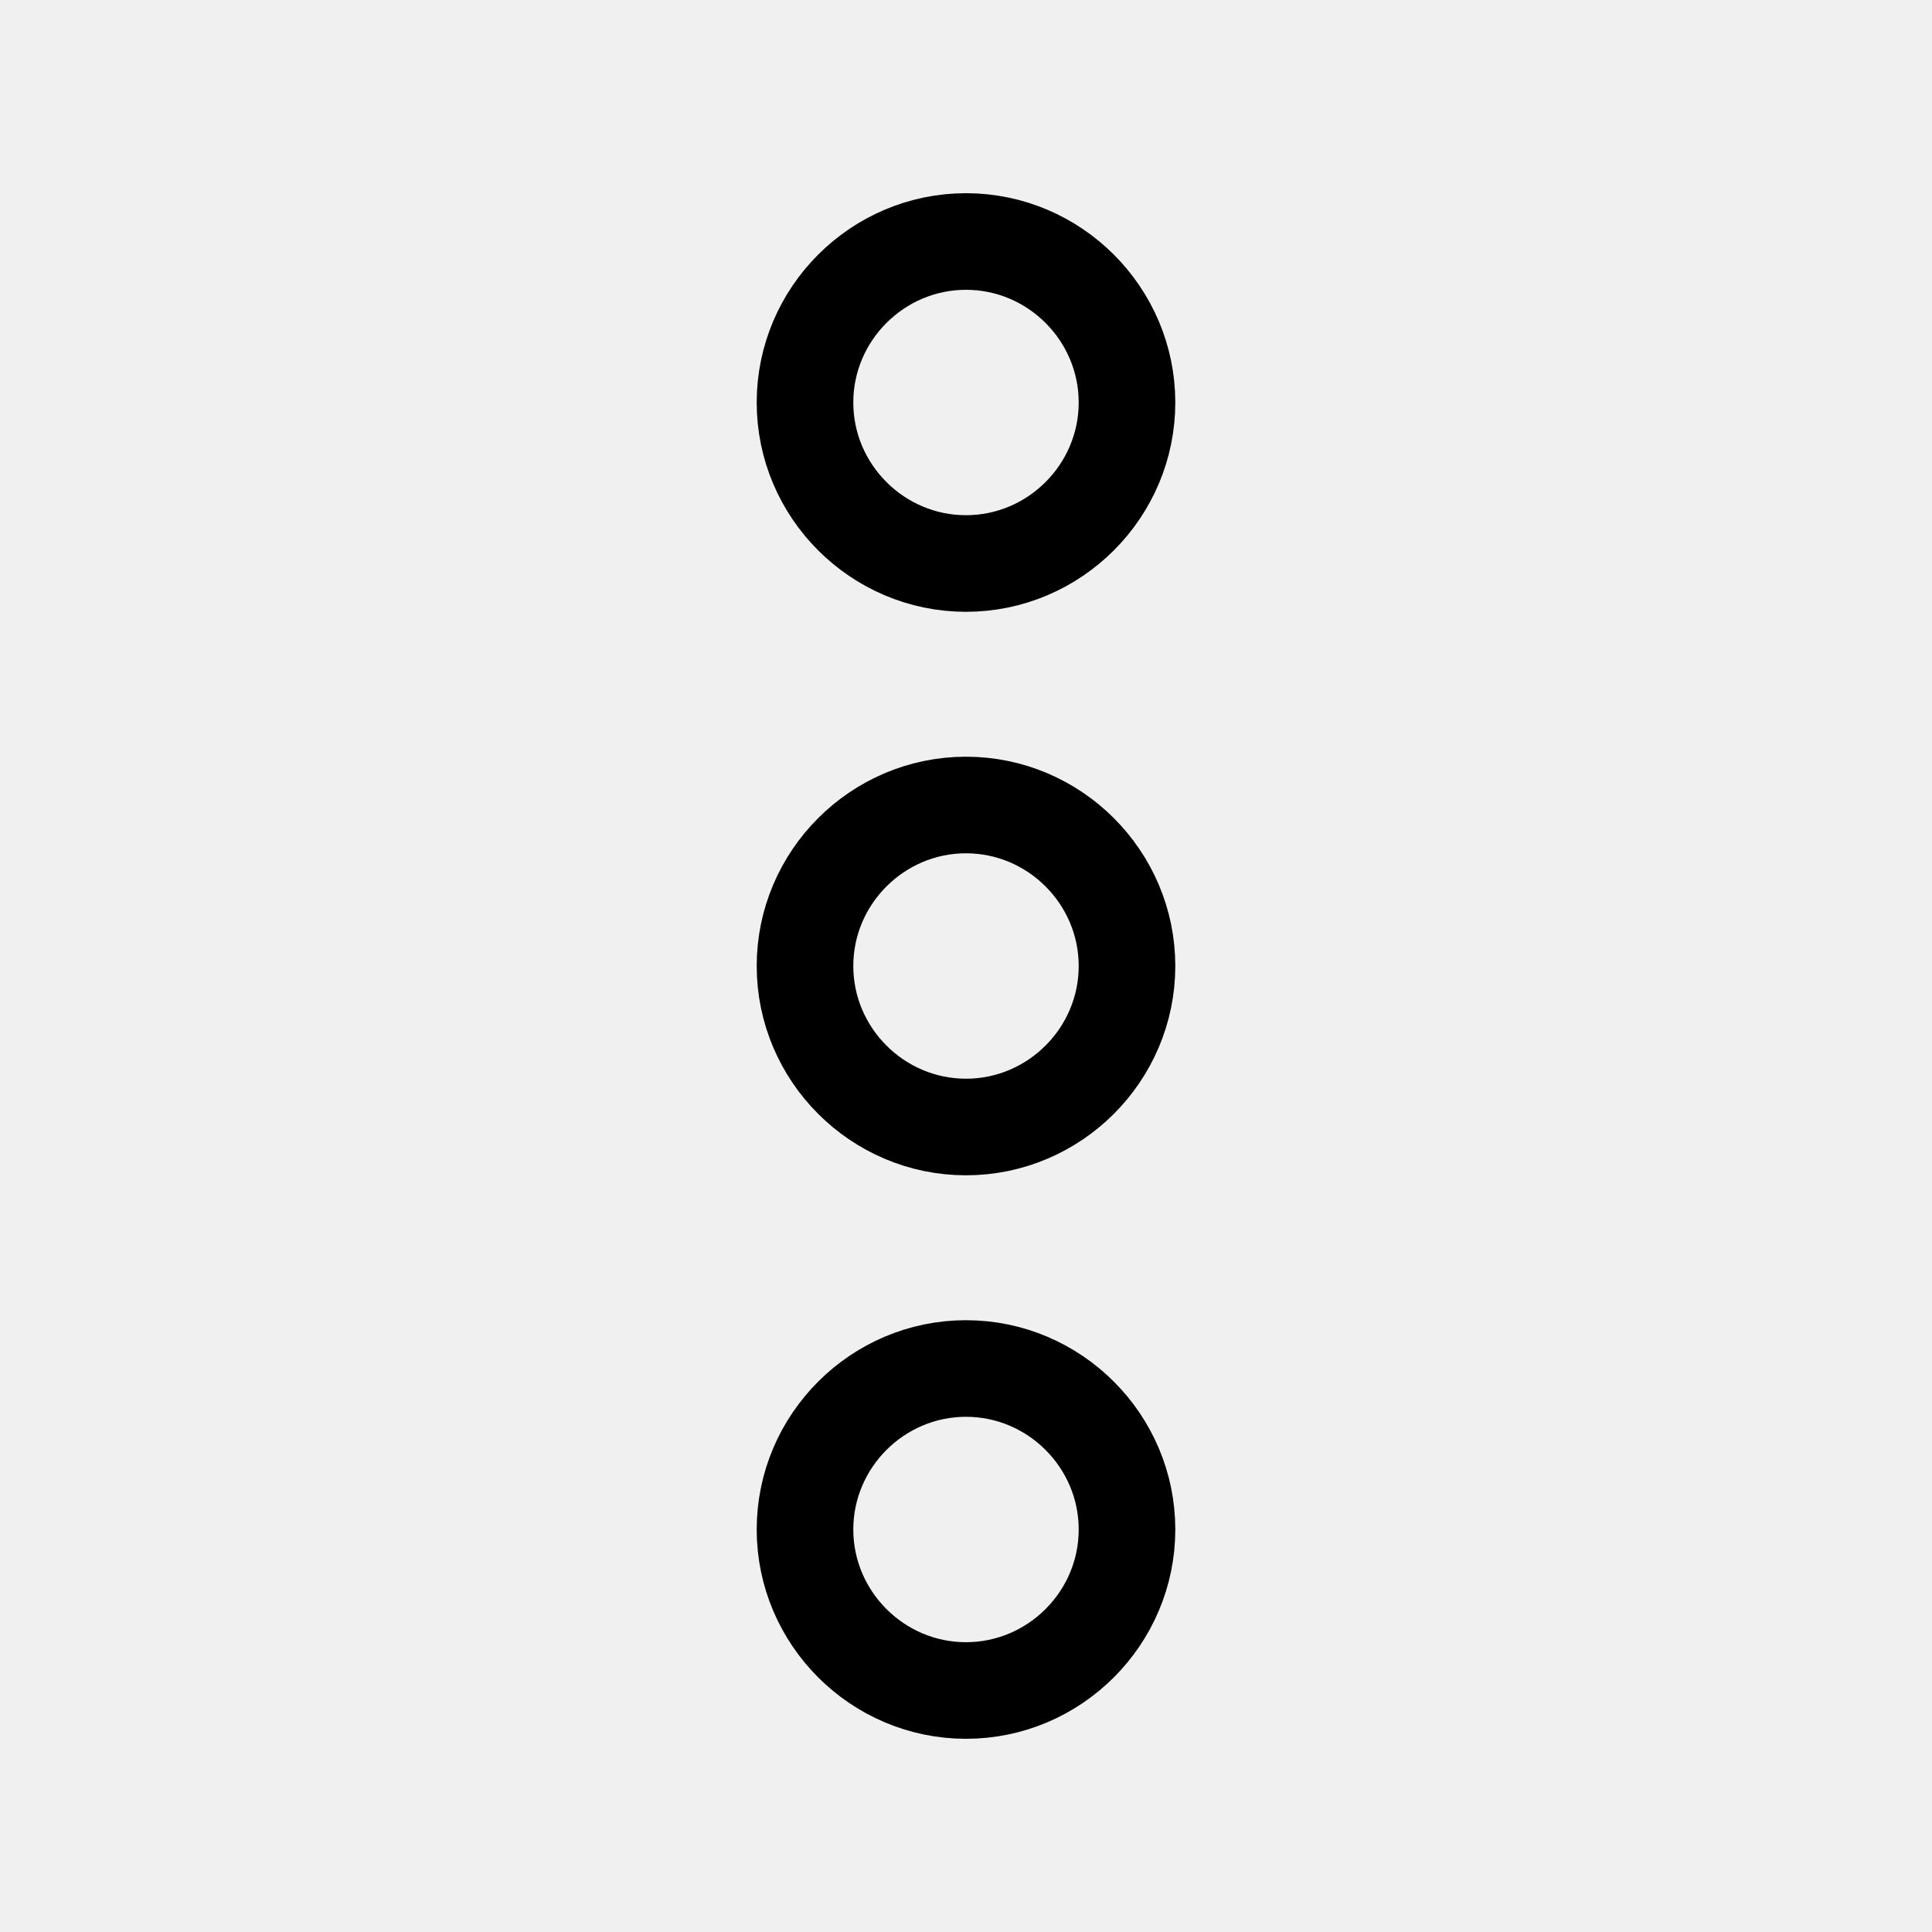
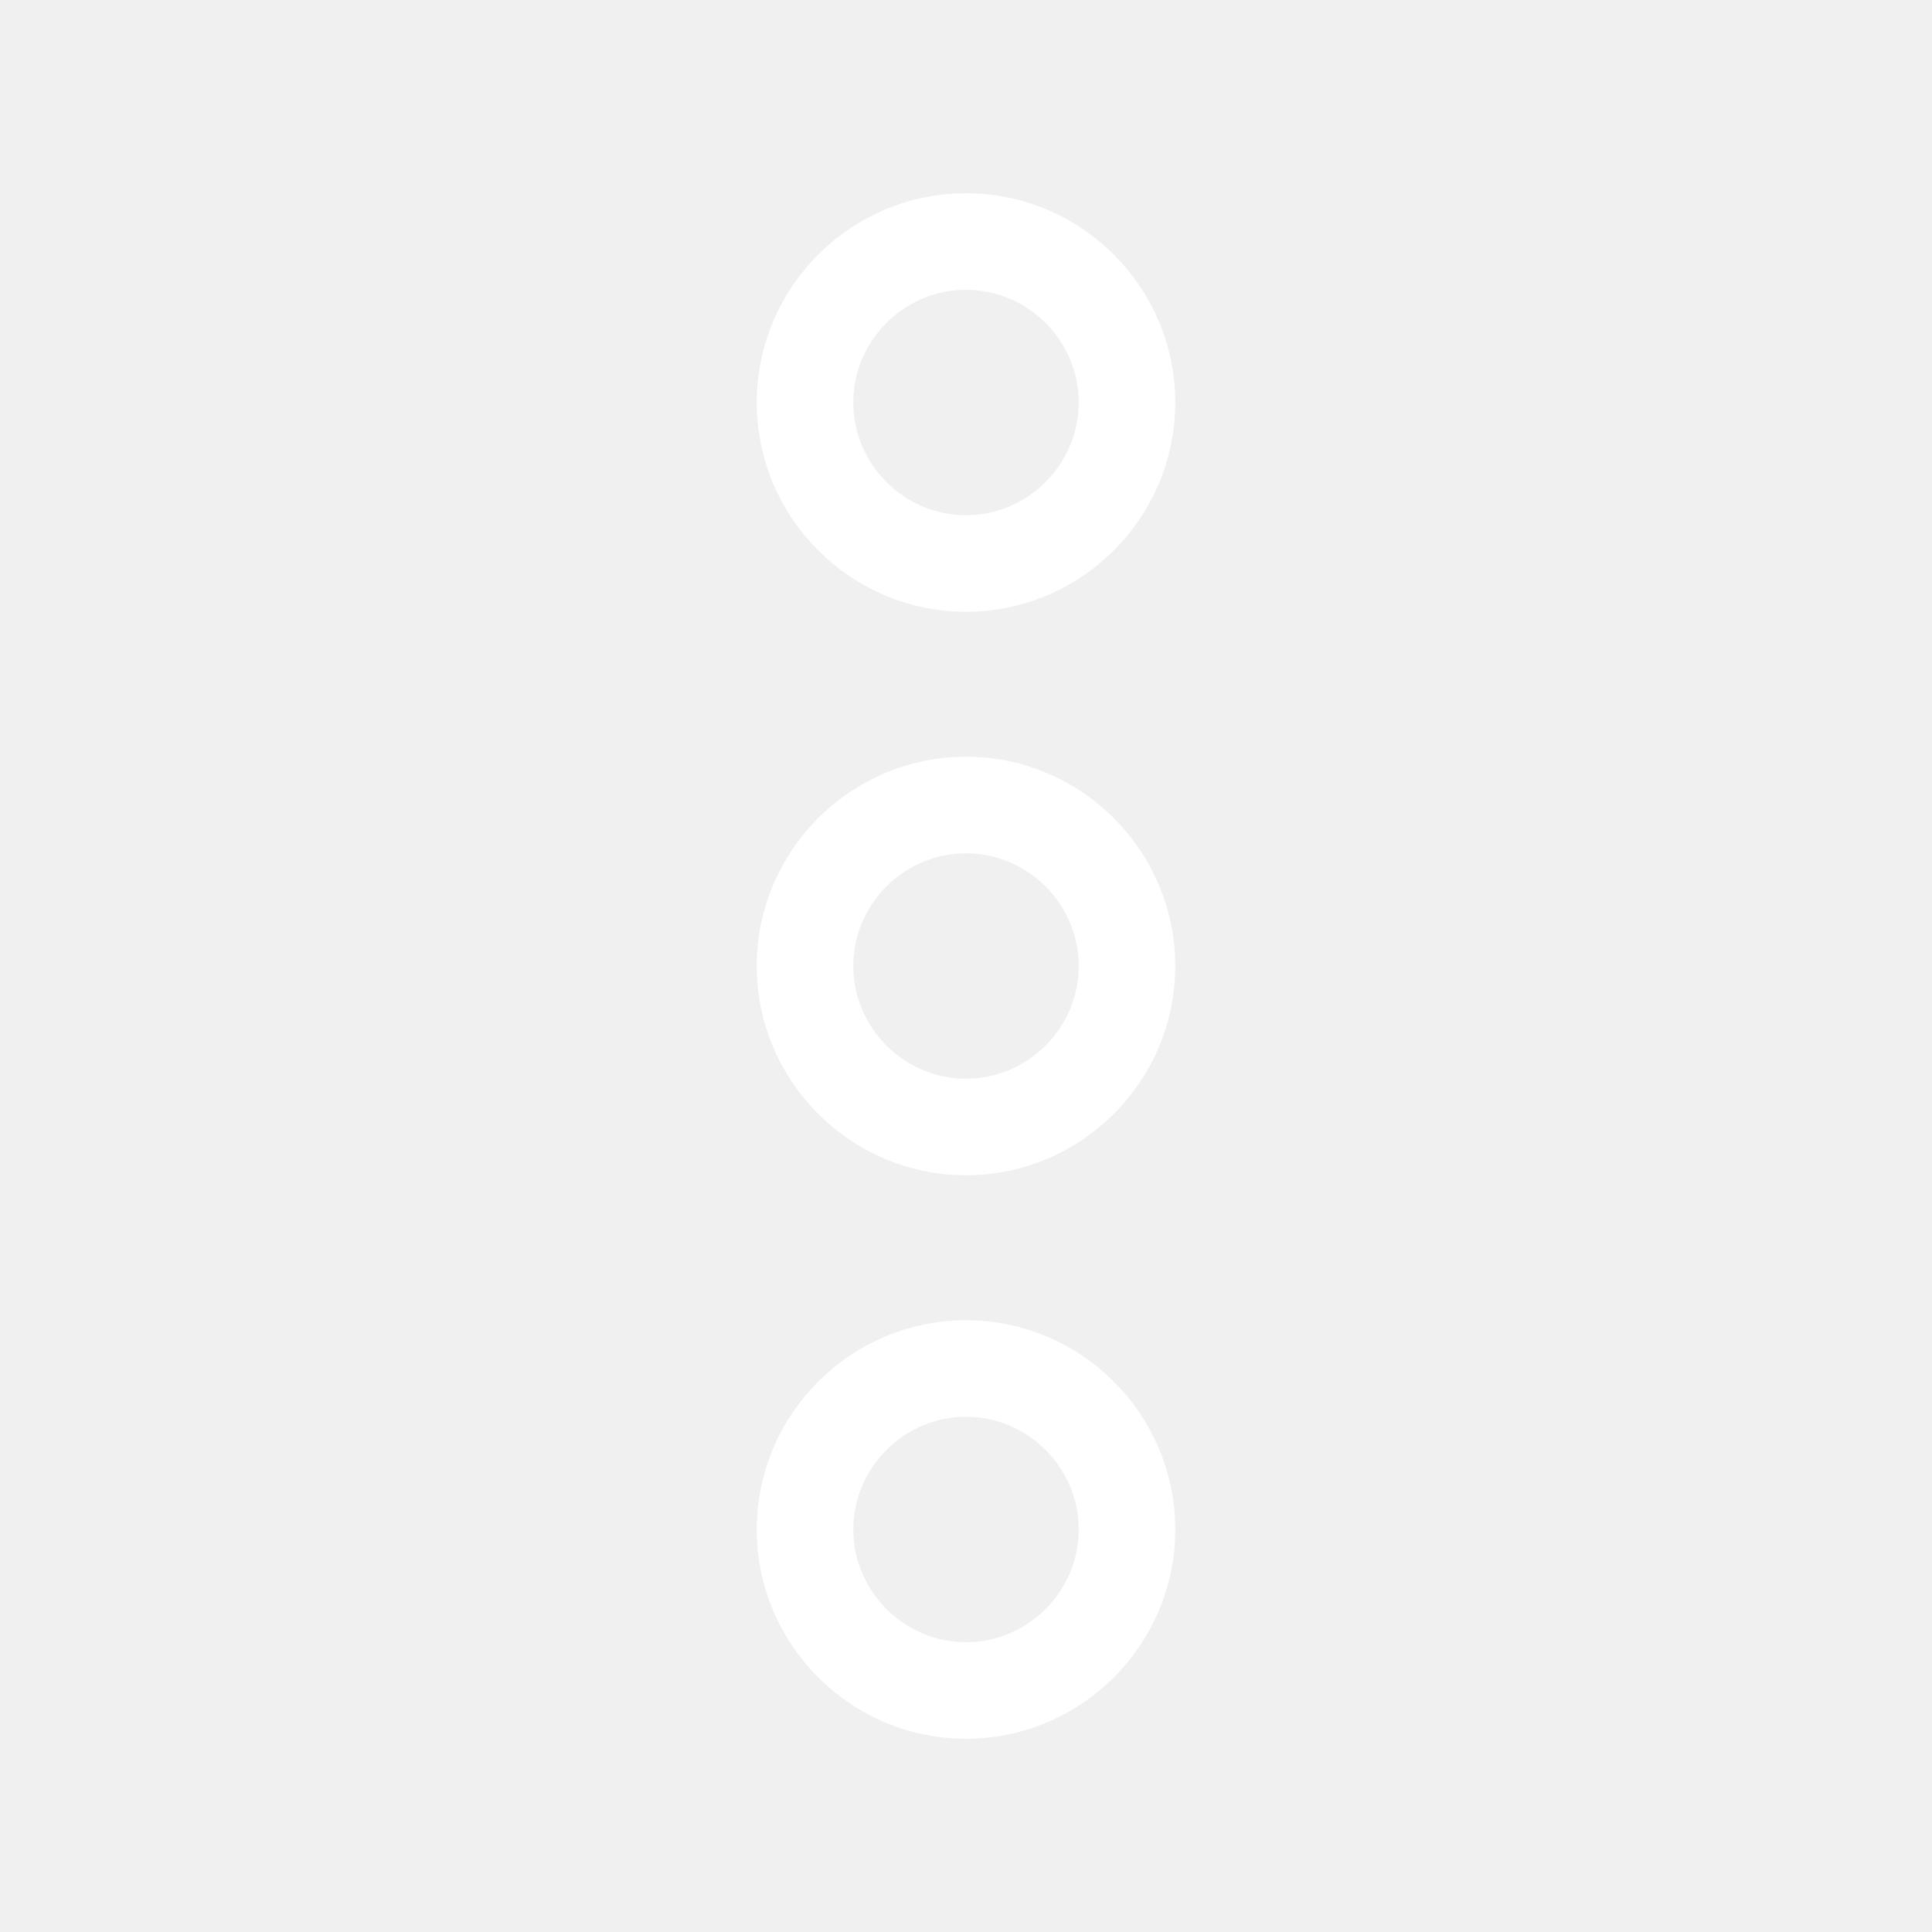
<svg xmlns="http://www.w3.org/2000/svg" width="30" height="30" viewBox="0 0 30 30" fill="none">
-   <path d="M12.5 23.75C12.5 25.125 13.625 26.25 15 26.25C16.375 26.25 17.5 25.125 17.5 23.75C17.5 22.375 16.375 21.25 15 21.25C13.625 21.25 12.5 22.375 12.5 23.75ZM12.5 6.25C12.5 7.625 13.625 8.75 15 8.75C16.375 8.75 17.5 7.625 17.5 6.25C17.5 4.875 16.375 3.75 15 3.75C13.625 3.75 12.5 4.875 12.5 6.25ZM12.5 15C12.5 16.375 13.625 17.5 15 17.5C16.375 17.5 17.5 16.375 17.5 15C17.5 13.625 16.375 12.5 15 12.5C13.625 12.5 12.5 13.625 12.5 15Z" stroke="black" stroke-width="1.5" />
+   <path d="M12.5 23.75C12.5 25.125 13.625 26.25 15 26.25C16.375 26.25 17.5 25.125 17.5 23.75C17.5 22.375 16.375 21.25 15 21.25C13.625 21.25 12.5 22.375 12.5 23.75ZM12.5 6.25C12.5 7.625 13.625 8.75 15 8.75C16.375 8.75 17.5 7.625 17.5 6.25C17.5 4.875 16.375 3.75 15 3.75C13.625 3.75 12.5 4.875 12.5 6.25ZM12.5 15C12.5 16.375 13.625 17.5 15 17.5C16.375 17.5 17.5 16.375 17.5 15C17.5 13.625 16.375 12.5 15 12.5C13.625 12.5 12.5 13.625 12.5 15Z" stroke="white" stroke-width="1.5" />
</svg>
